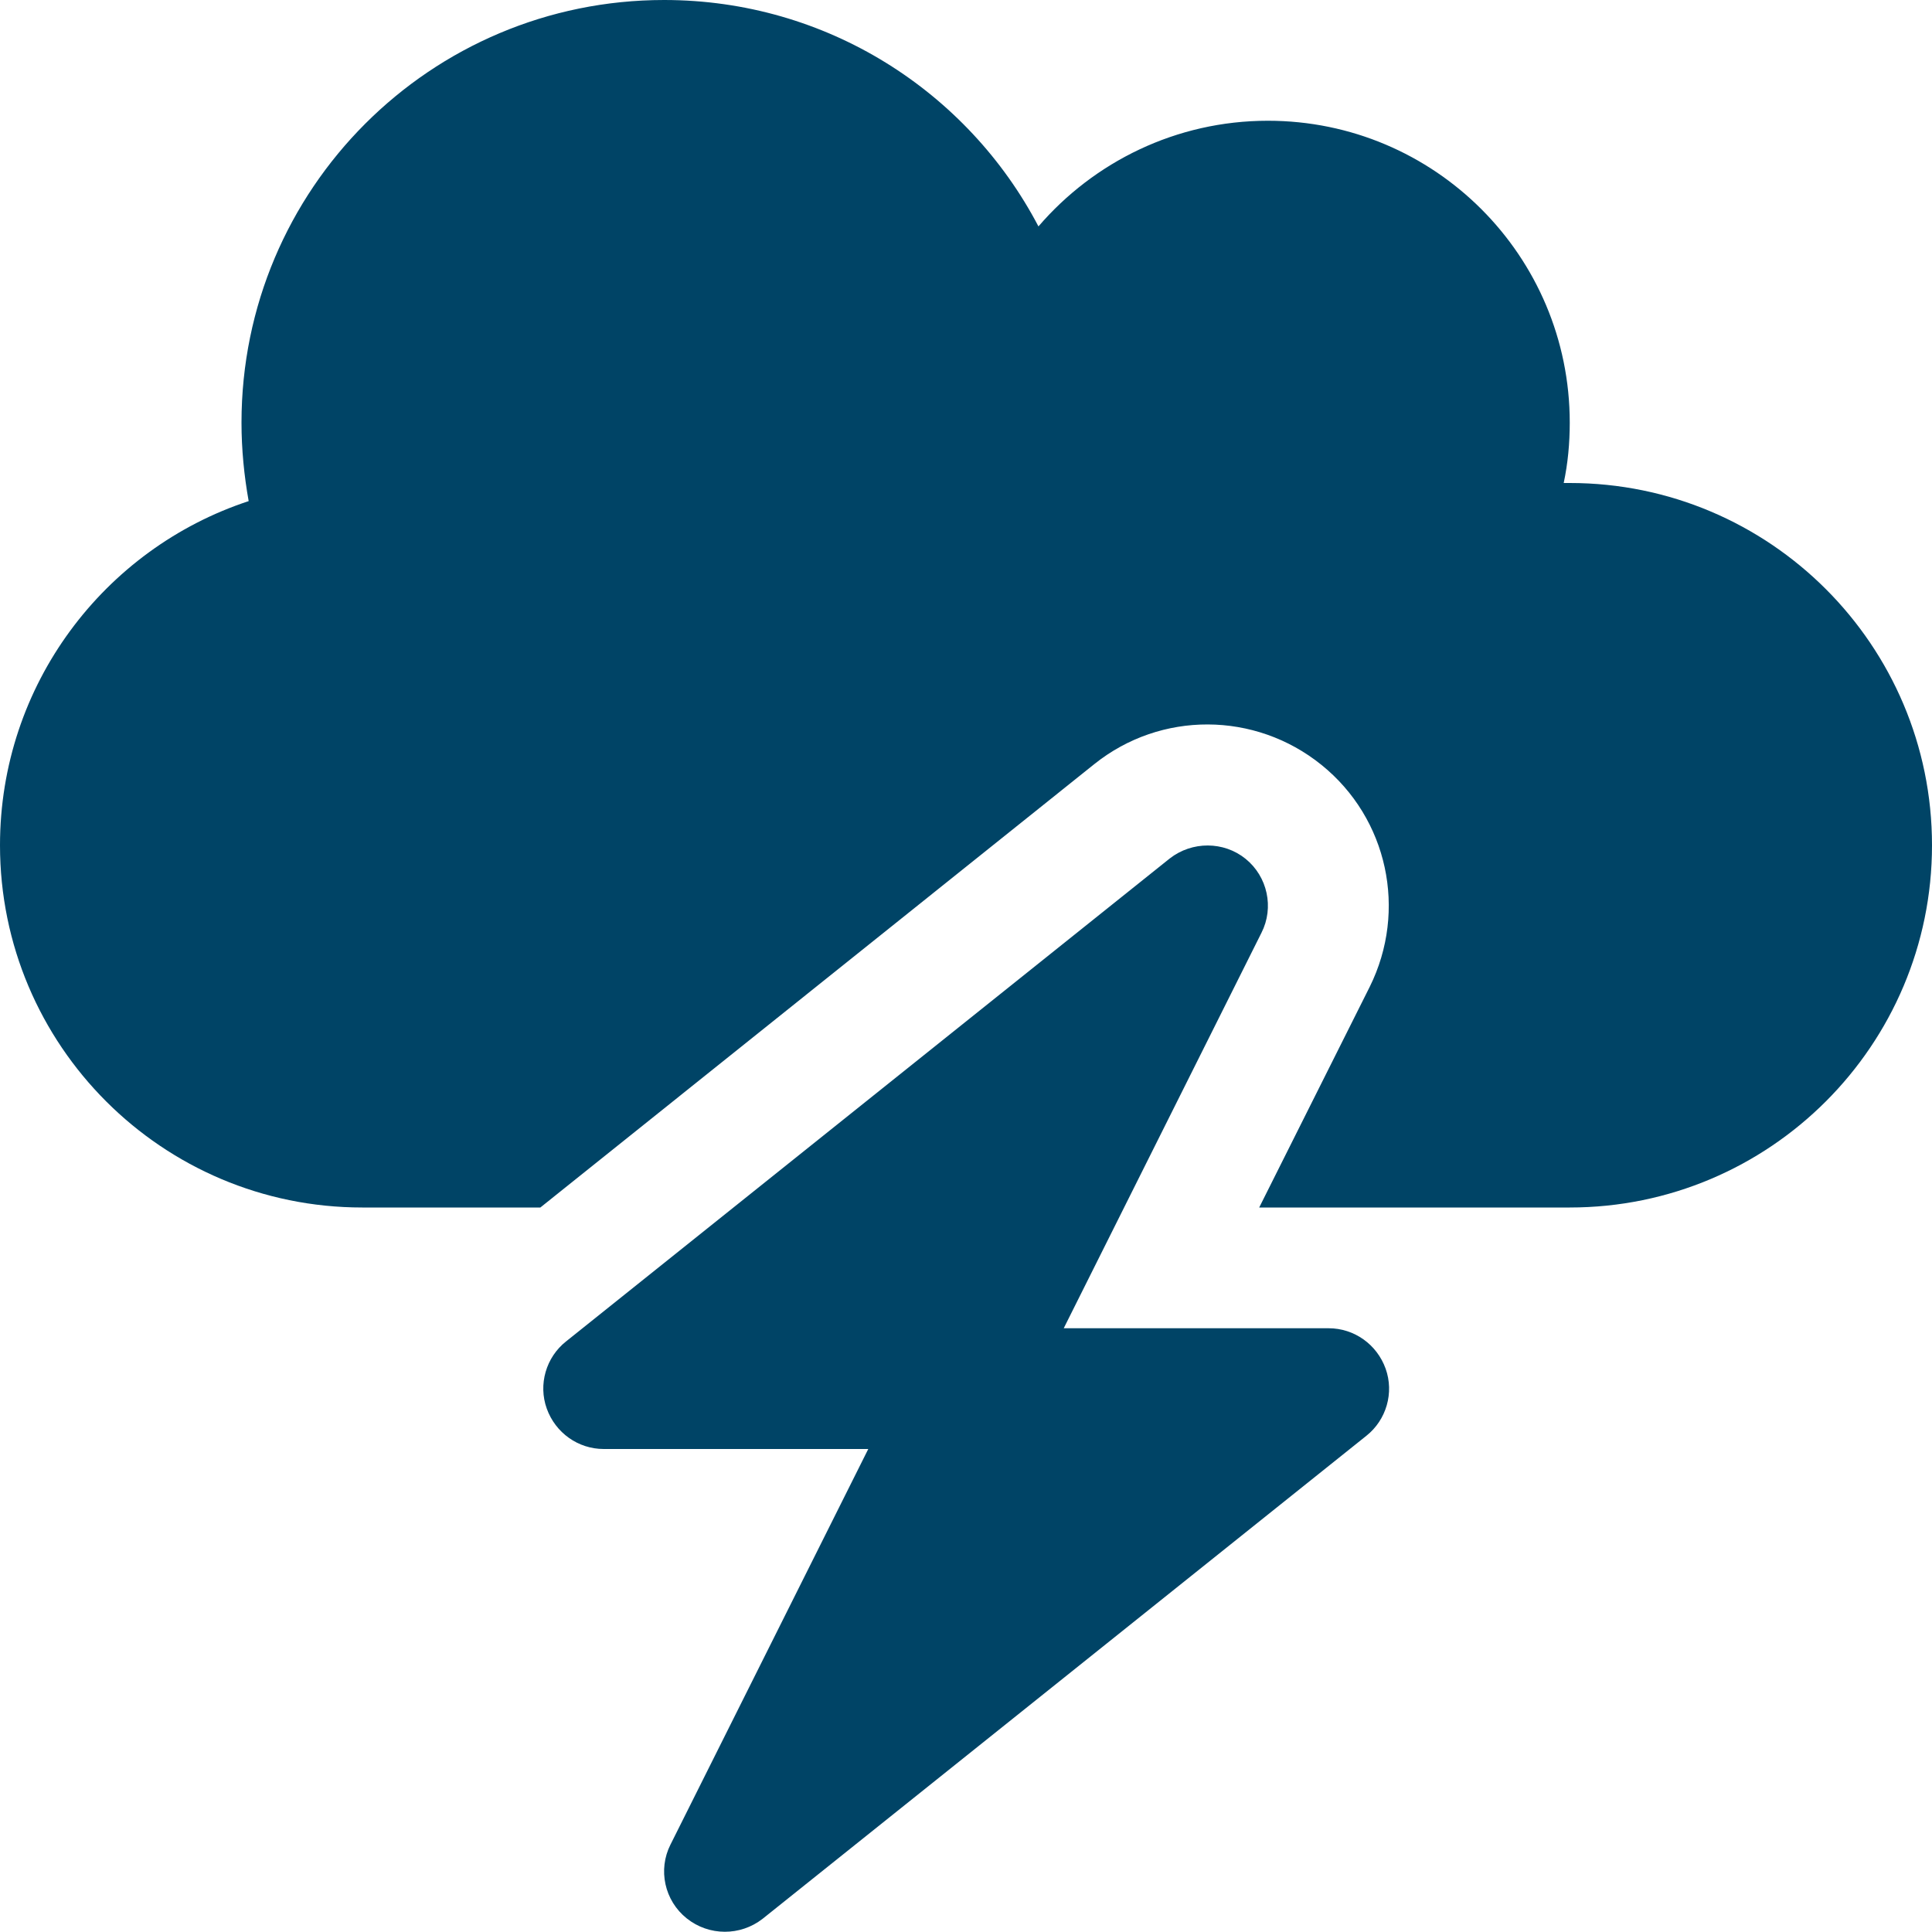
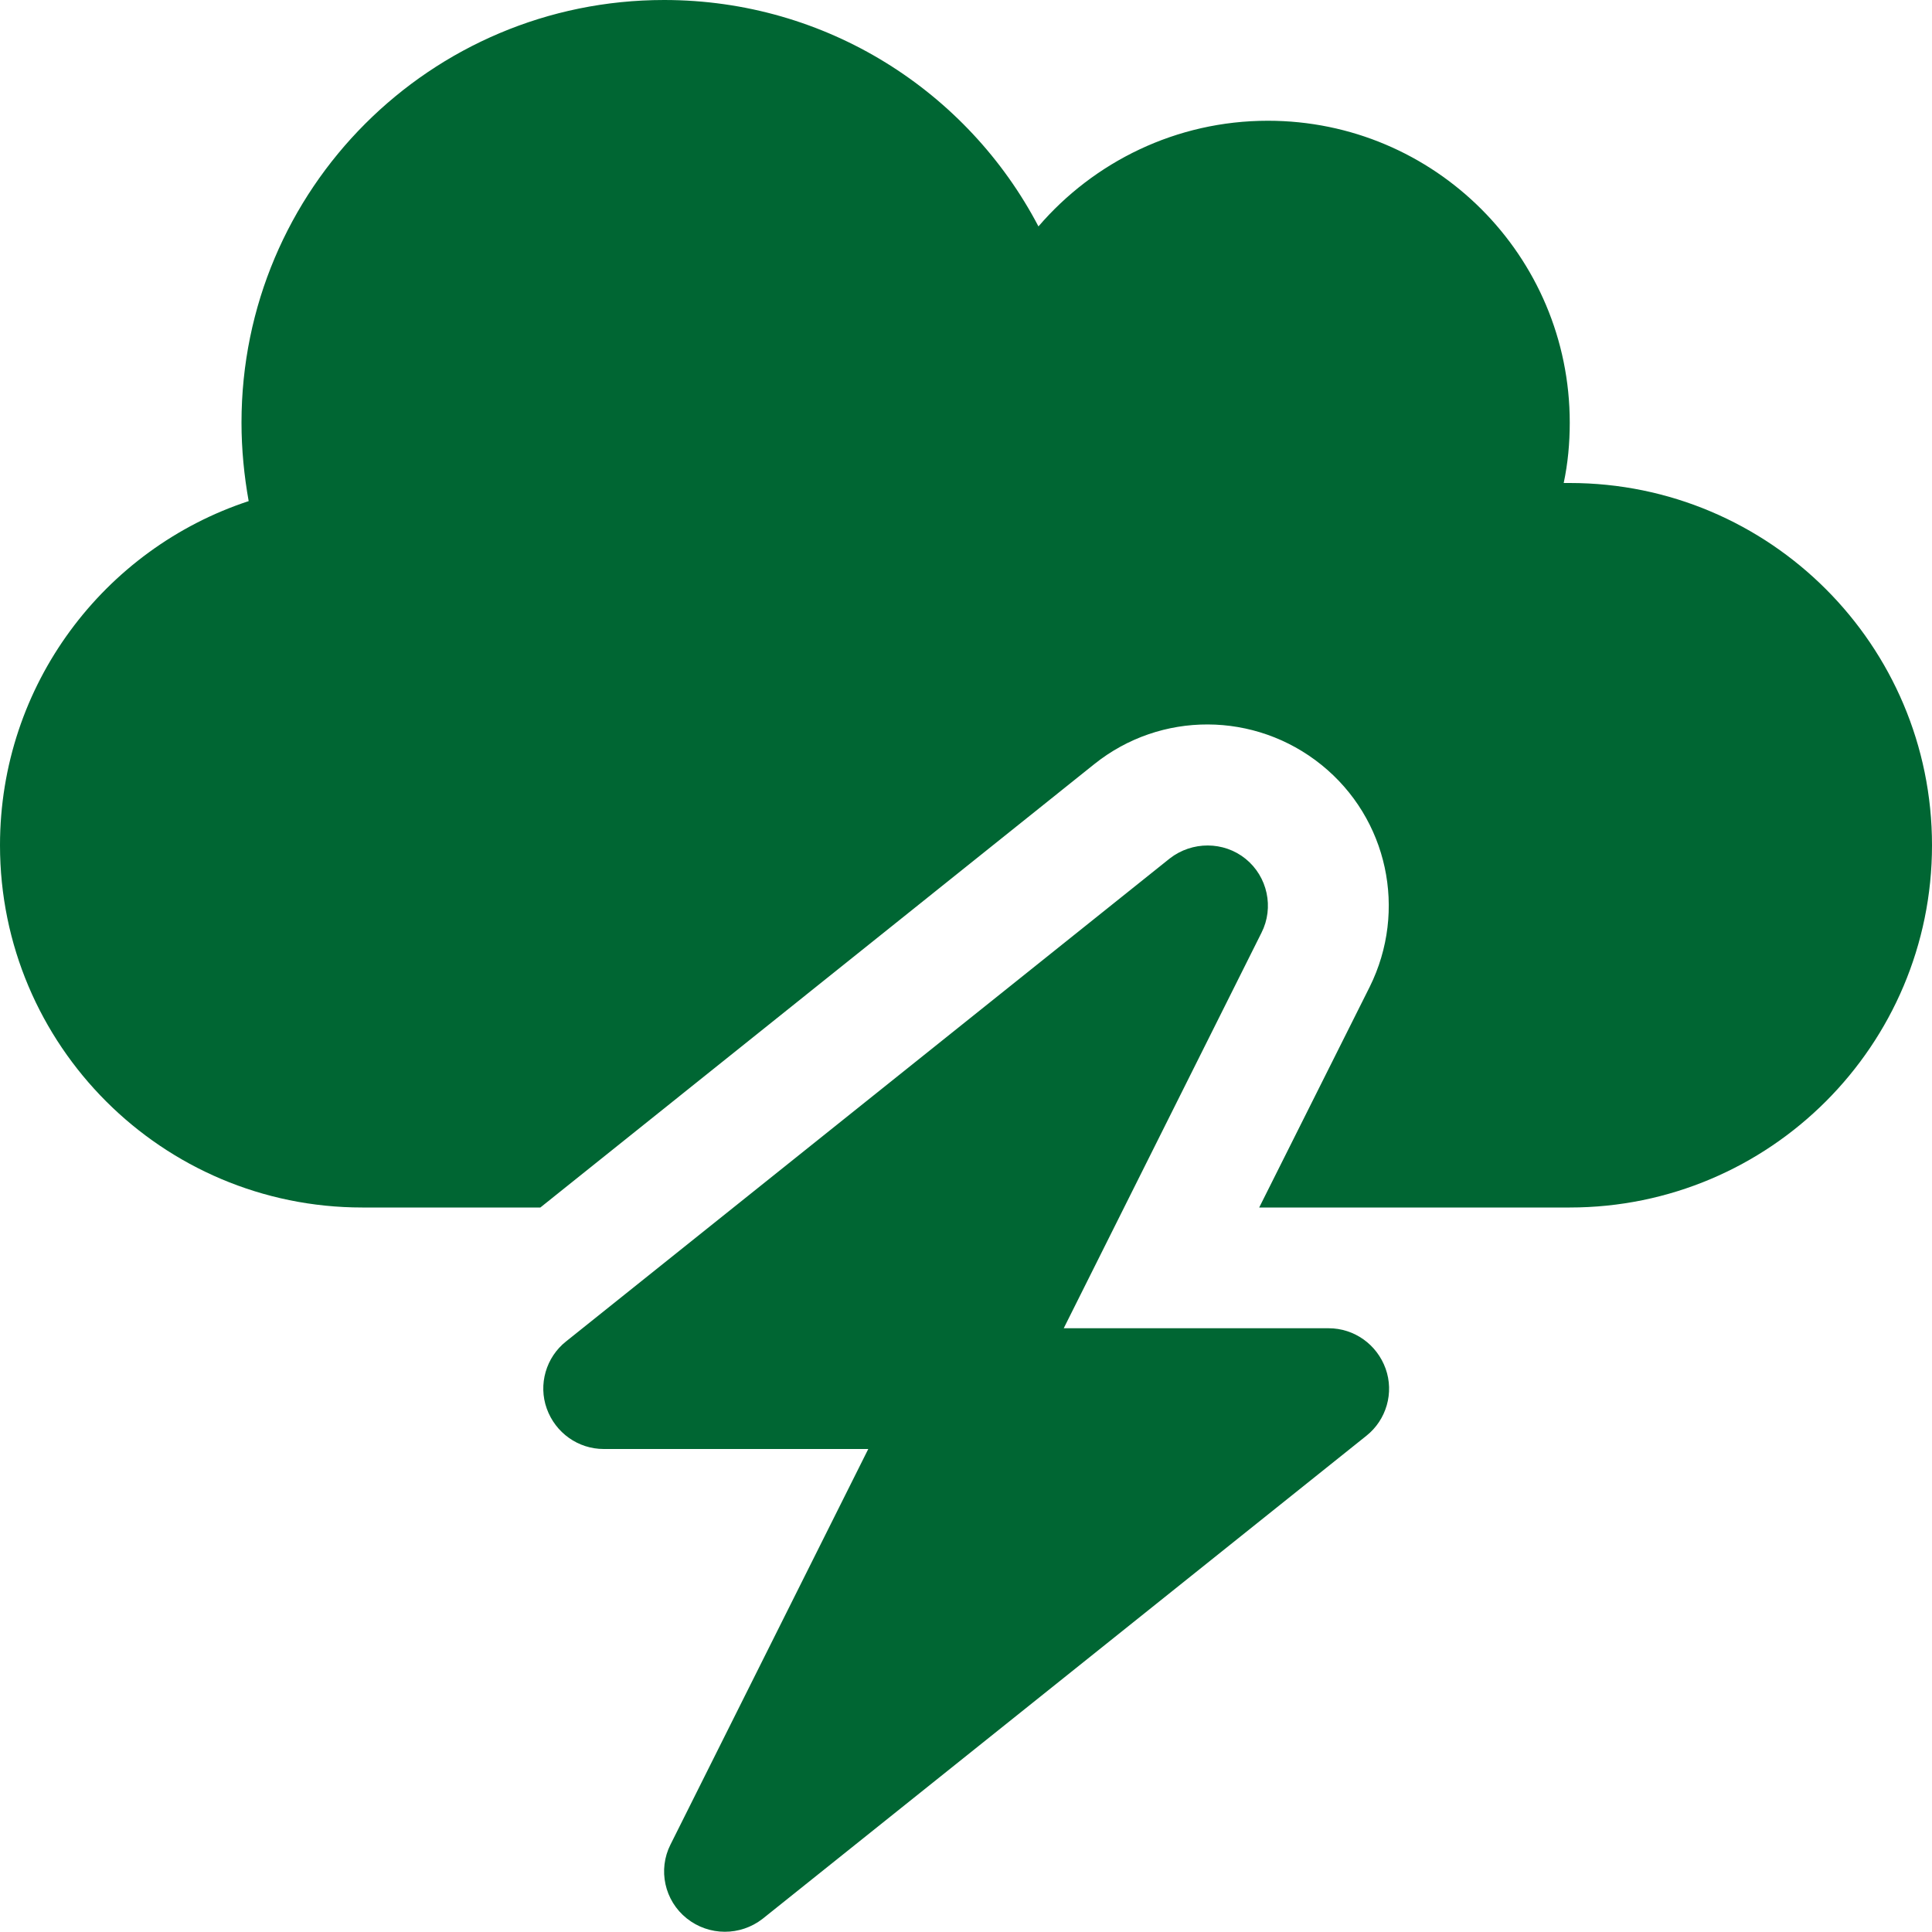
- <svg xmlns="http://www.w3.org/2000/svg" fill="hsl(200, 100%, 20%)" viewBox="0 0 512 512">
+ <svg xmlns="http://www.w3.org/2000/svg" fill="hsl(150, 100%, 20%)" viewBox="0 0 512 512">
  <path d="M0 224c0 53 43 96 96 96h47.2L290 202.5c17.6-14.1 42.6-14 60.2 .2s22.8 38.6 12.8 58.8L333.7 320H352h64c53 0 96-43 96-96s-43-96-96-96c-.5 0-1.1 0-1.6 0c1.1-5.2 1.6-10.5 1.6-16c0-44.2-35.8-80-80-80c-24.3 0-46.1 10.9-60.8 28C256.5 24.3 219.1 0 176 0C114.1 0 64 50.1 64 112c0 7.1 .7 14.1 1.9 20.8C27.6 145.4 0 181.5 0 224zm330.1 3.6c-5.8-4.7-14.2-4.7-20.1-.1l-160 128c-5.3 4.2-7.4 11.4-5.1 17.8s8.3 10.7 15.1 10.7h70.1L177.7 488.8c-3.4 6.7-1.6 14.9 4.3 19.6s14.2 4.7 20.1 .1l160-128c5.3-4.2 7.4-11.4 5.1-17.8s-8.3-10.7-15.1-10.7H281.9l52.4-104.8c3.4-6.7 1.6-14.9-4.2-19.6z" />
</svg>
